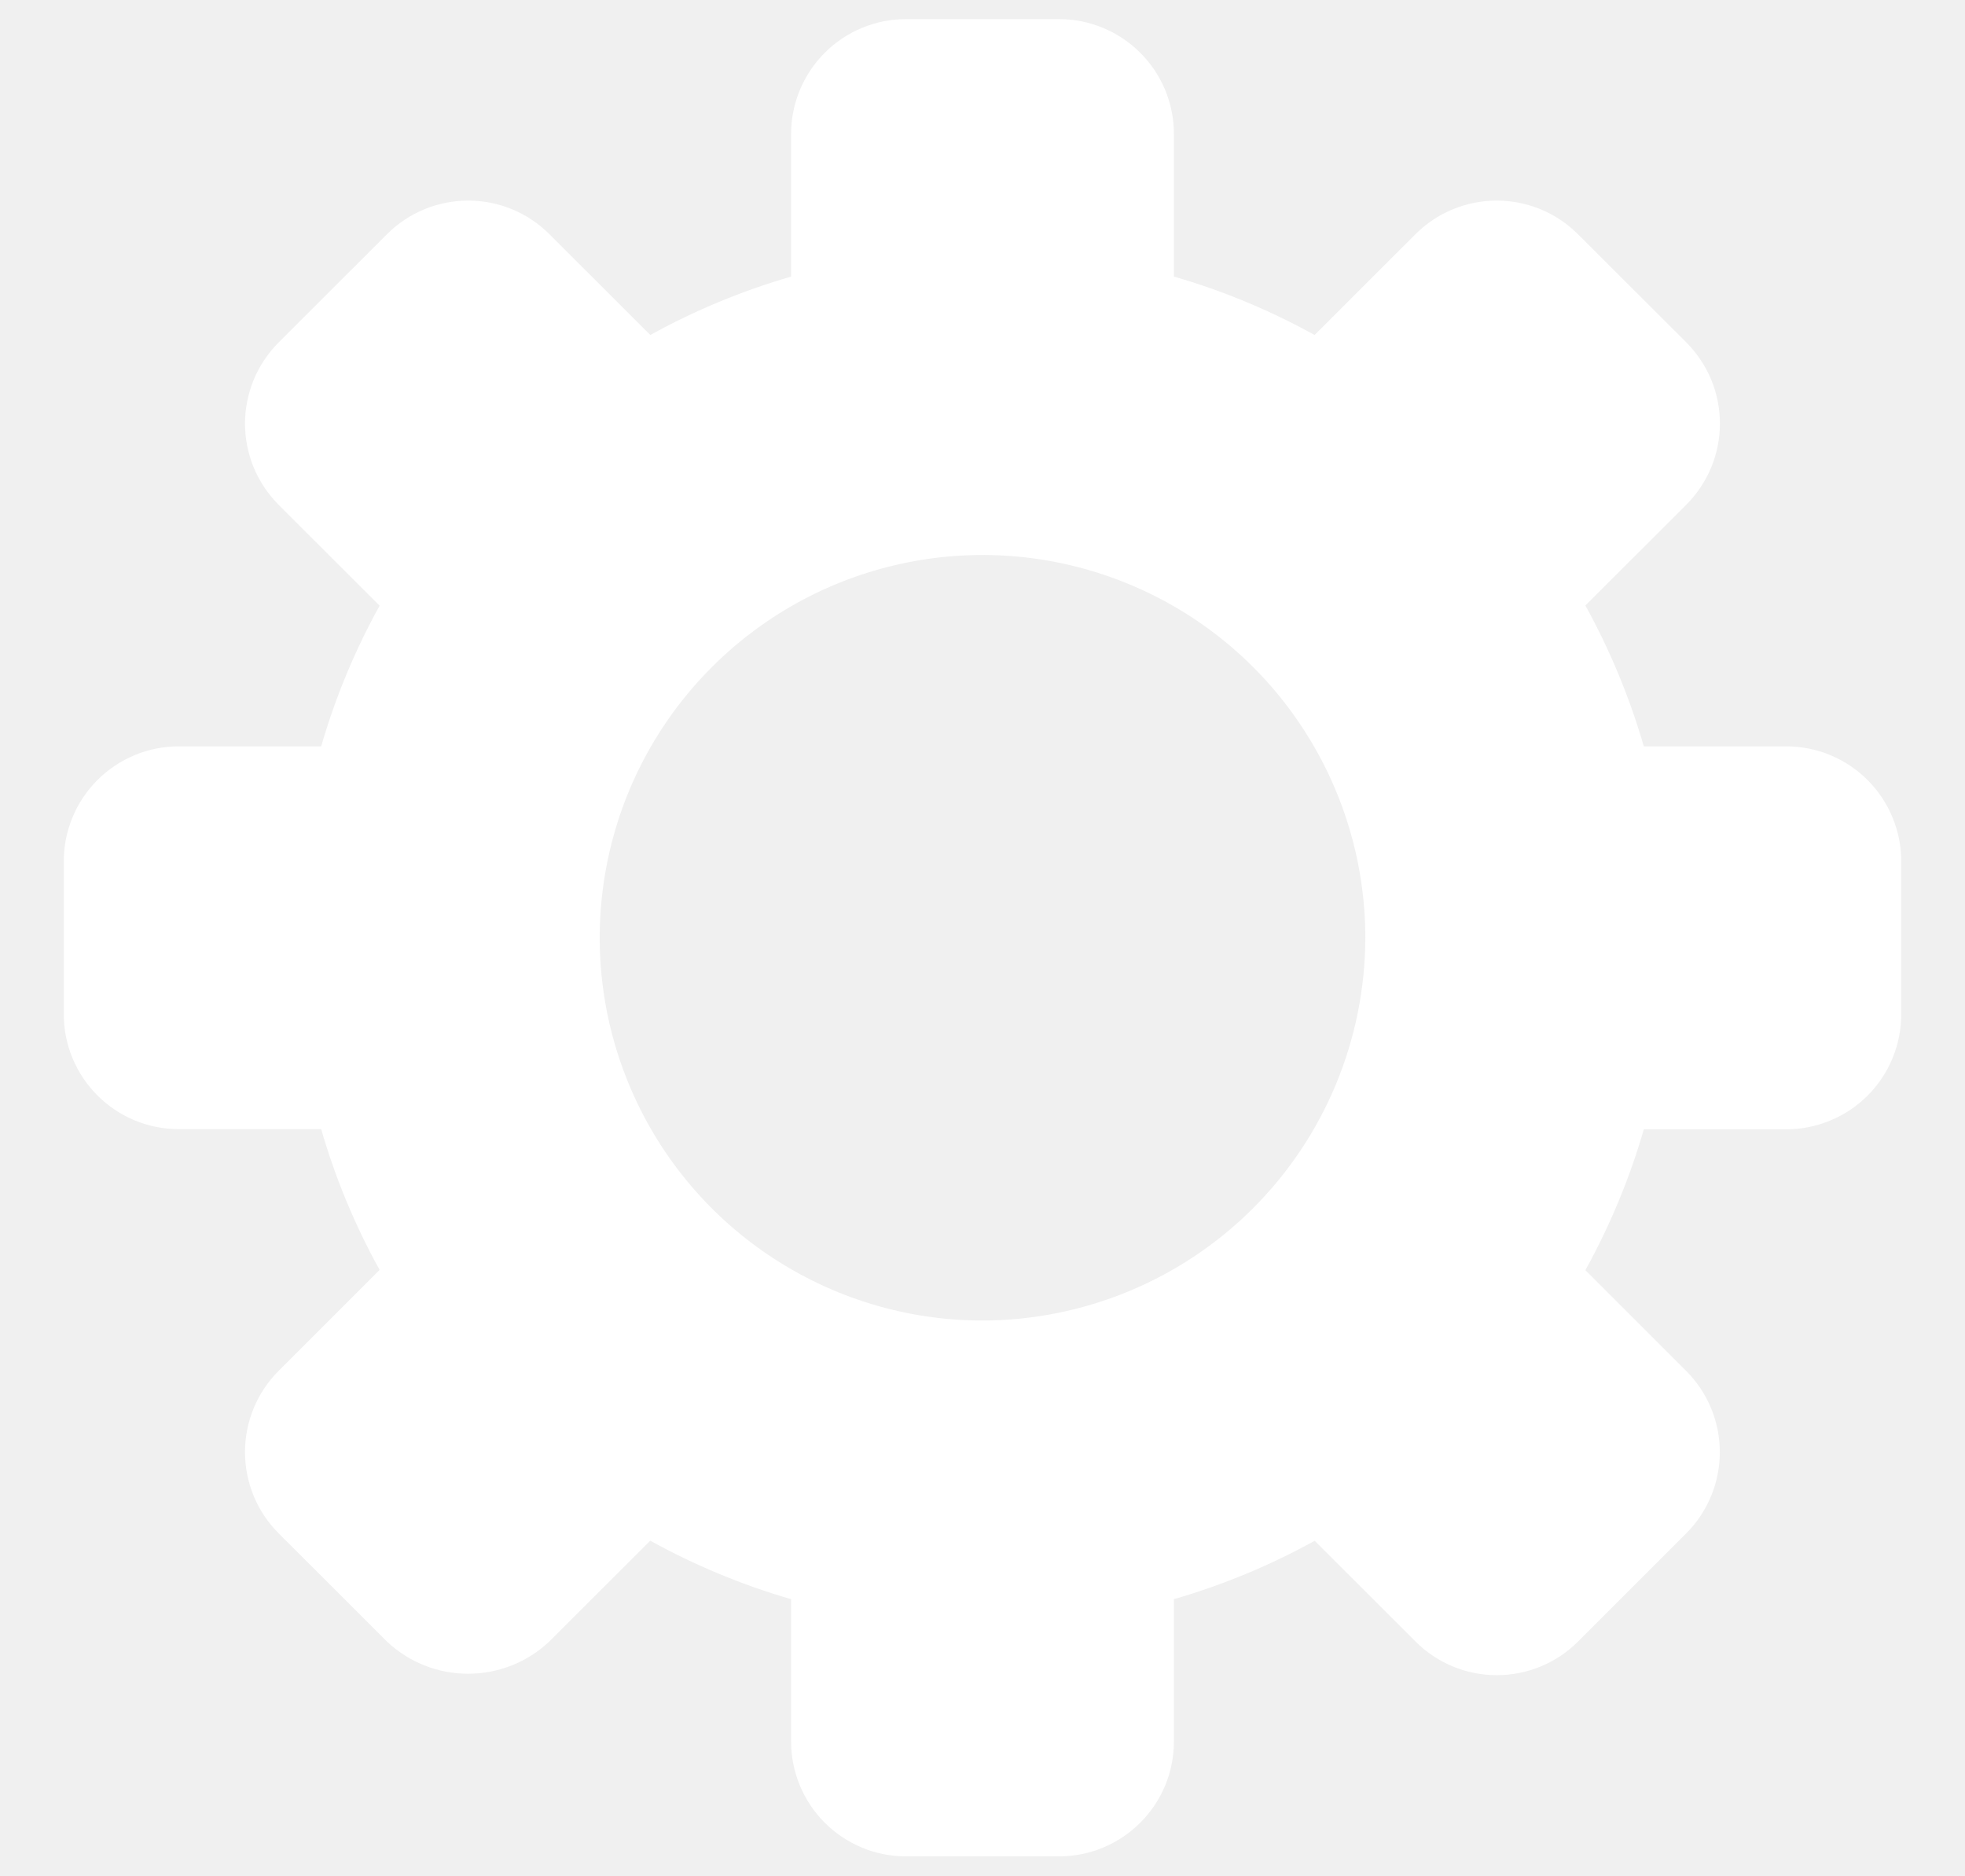
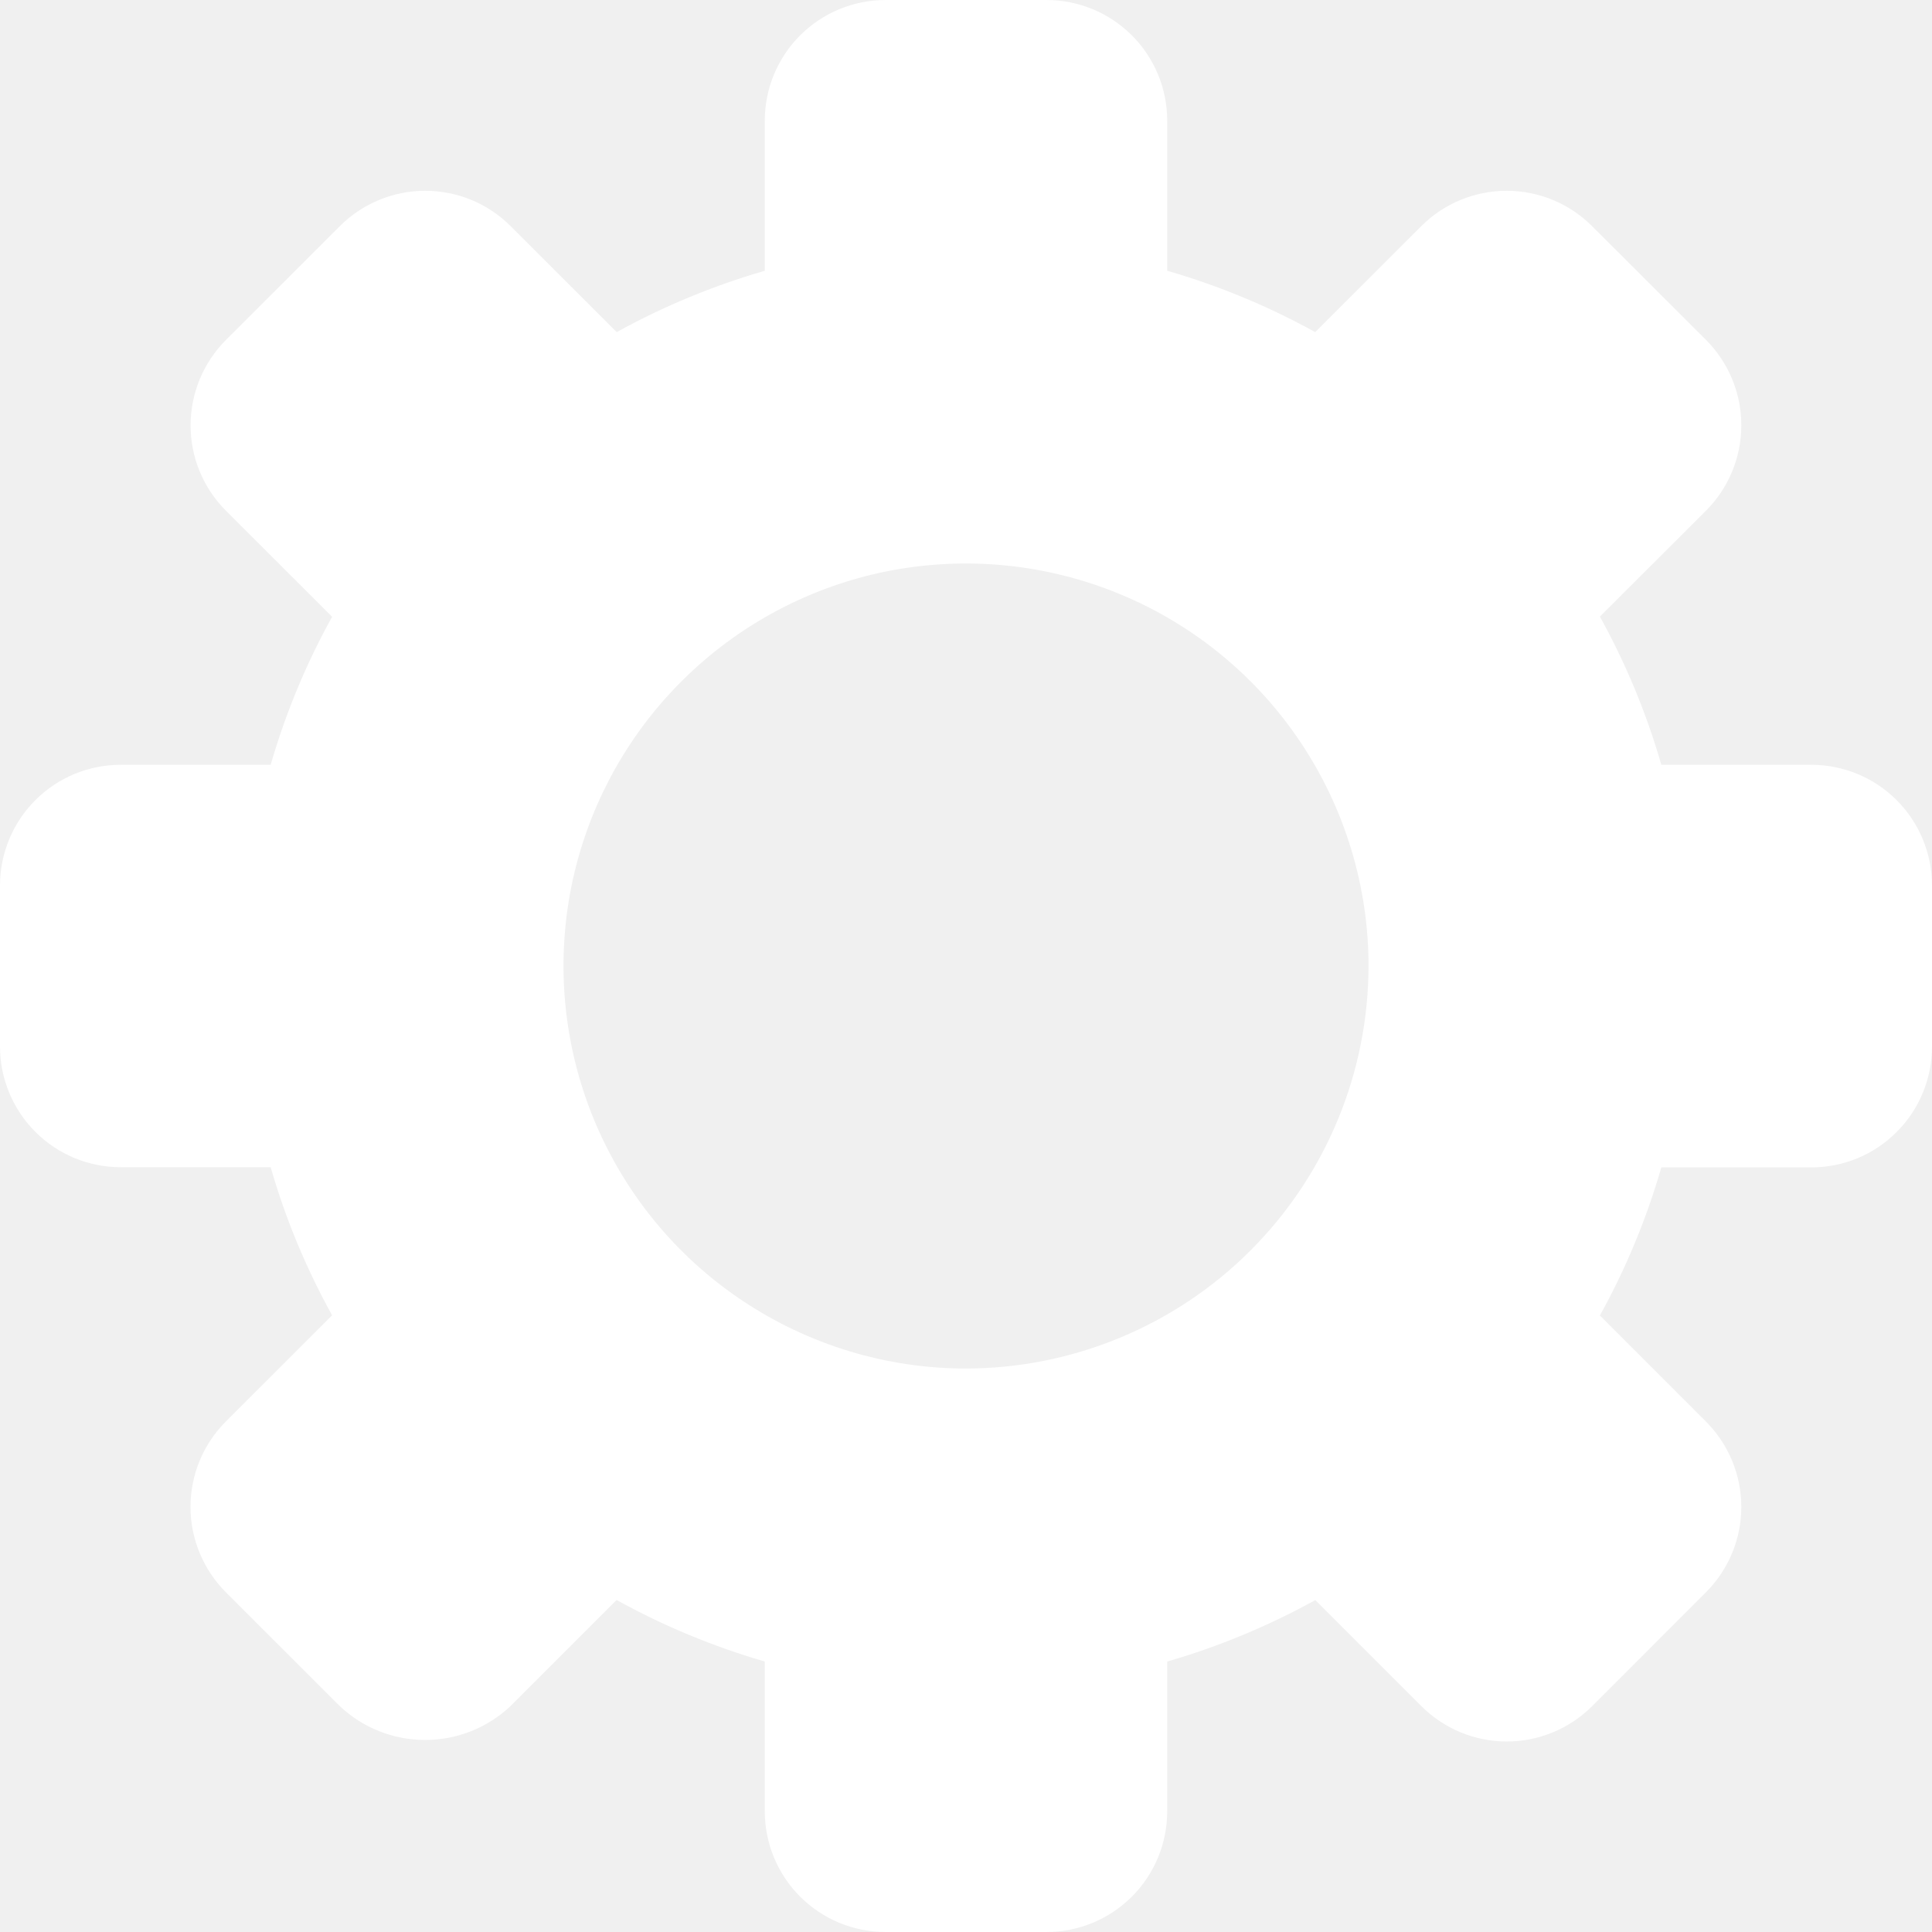
- <svg xmlns="http://www.w3.org/2000/svg" width="22" height="21" viewBox="0 0 22 21" fill="none">
-   <g clip-path="url(#clip0_136:1259)">
-     <path d="M20 8.357H18.404C18.245 7.809 18.026 7.28 17.75 6.78L18.879 5.652C18.998 5.533 19.093 5.391 19.158 5.235C19.223 5.079 19.256 4.911 19.256 4.743C19.256 4.574 19.223 4.406 19.158 4.25C19.093 4.094 18.998 3.953 18.879 3.833L17.666 2.622C17.425 2.381 17.098 2.246 16.757 2.246C16.416 2.246 16.089 2.381 15.848 2.622L14.718 3.751C14.219 3.475 13.691 3.255 13.143 3.097V1.5C13.143 1.159 13.008 0.832 12.766 0.591C12.525 0.35 12.198 0.214 11.857 0.214L10.143 0.214C9.802 0.214 9.475 0.35 9.234 0.591C8.993 0.832 8.857 1.159 8.857 1.5V3.097C8.309 3.256 7.78 3.475 7.281 3.751L6.151 2.622C5.91 2.381 5.583 2.246 5.242 2.246C4.901 2.246 4.574 2.381 4.333 2.622L3.12 3.834C3.001 3.953 2.906 4.095 2.841 4.251C2.777 4.407 2.743 4.575 2.743 4.743C2.743 4.912 2.777 5.08 2.841 5.236C2.906 5.392 3.001 5.533 3.12 5.653L4.25 6.782C3.974 7.281 3.754 7.809 3.596 8.357H2C1.659 8.357 1.332 8.493 1.091 8.734C0.85 8.975 0.714 9.302 0.714 9.643L0.714 11.357C0.714 11.698 0.85 12.025 1.091 12.266C1.332 12.507 1.659 12.643 2 12.643H3.596C3.754 13.191 3.974 13.72 4.25 14.219L3.119 15.35C2.878 15.591 2.743 15.918 2.743 16.259C2.743 16.6 2.878 16.927 3.119 17.168L4.332 18.38C4.577 18.612 4.903 18.741 5.241 18.741C5.579 18.741 5.905 18.612 6.15 18.38L7.28 17.251C7.78 17.527 8.309 17.747 8.857 17.906V19.5C8.857 19.841 8.993 20.168 9.234 20.409C9.475 20.65 9.802 20.786 10.143 20.786H11.857C12.198 20.786 12.525 20.65 12.766 20.409C13.008 20.168 13.143 19.841 13.143 19.5V17.906C13.691 17.747 14.22 17.528 14.719 17.252L15.849 18.381C16.09 18.622 16.417 18.757 16.758 18.757C17.099 18.757 17.426 18.622 17.667 18.381L18.879 17.169C19.12 16.927 19.255 16.601 19.255 16.26C19.255 15.919 19.12 15.592 18.879 15.351L17.75 14.222C18.026 13.722 18.246 13.193 18.404 12.645H20C20.169 12.645 20.336 12.611 20.492 12.546C20.649 12.482 20.79 12.387 20.91 12.267C21.029 12.148 21.124 12.006 21.188 11.85C21.253 11.694 21.286 11.526 21.286 11.357V9.643C21.286 9.302 21.15 8.975 20.909 8.734C20.668 8.493 20.341 8.357 20 8.357ZM11 14.786C10.152 14.786 9.324 14.534 8.619 14.063C7.914 13.592 7.365 12.923 7.041 12.14C6.716 11.357 6.631 10.495 6.797 9.664C6.962 8.833 7.37 8.069 7.97 7.47C8.569 6.87 9.333 6.462 10.164 6.297C10.995 6.131 11.857 6.216 12.64 6.541C13.423 6.865 14.093 7.414 14.563 8.119C15.034 8.824 15.286 9.652 15.286 10.5C15.284 11.636 14.832 12.726 14.029 13.529C13.226 14.332 12.136 14.784 11 14.786Z" fill="white" />
+ <svg xmlns="http://www.w3.org/2000/svg" width="20" height="20" viewBox="0 0 20 20" fill="none">
+   <g clip-path="url(#clip0_354_3008)">
+     <path d="M18.75 7.917H17.198C17.044 7.383 16.831 6.869 16.562 6.383L17.66 5.287C17.776 5.171 17.868 5.033 17.931 4.881C17.994 4.729 18.026 4.567 18.026 4.402C18.026 4.238 17.994 4.076 17.931 3.924C17.868 3.772 17.776 3.634 17.66 3.518L16.481 2.341C16.246 2.106 15.928 1.975 15.597 1.975C15.266 1.975 14.948 2.106 14.713 2.341L13.615 3.438C13.13 3.17 12.616 2.957 12.083 2.803V1.25C12.083 0.918 11.952 0.601 11.717 0.366C11.483 0.132 11.165 0 10.833 0L9.167 0C8.835 0 8.517 0.132 8.283 0.366C8.048 0.601 7.917 0.918 7.917 1.25V2.803C7.384 2.957 6.87 3.17 6.384 3.438L5.286 2.341C5.051 2.106 4.734 1.975 4.402 1.975C4.071 1.975 3.753 2.106 3.518 2.341L2.339 3.519C2.223 3.635 2.131 3.773 2.068 3.925C2.005 4.077 1.973 4.239 1.973 4.403C1.973 4.568 2.005 4.73 2.068 4.882C2.131 5.034 2.223 5.171 2.339 5.287L3.438 6.385C3.169 6.87 2.956 7.384 2.802 7.917H1.25C0.918 7.917 0.601 8.048 0.366 8.283C0.132 8.517 0 8.835 0 9.167L0 10.833C0 11.165 0.132 11.483 0.366 11.717C0.601 11.952 0.918 12.083 1.25 12.083H2.802C2.955 12.616 3.169 13.13 3.438 13.616L2.338 14.715C2.104 14.949 1.972 15.267 1.972 15.599C1.972 15.93 2.104 16.248 2.338 16.483L3.517 17.661C3.756 17.887 4.072 18.012 4.401 18.012C4.73 18.012 5.046 17.887 5.285 17.661L6.383 16.563C6.869 16.832 7.384 17.045 7.917 17.2V18.75C7.917 19.081 8.048 19.399 8.283 19.634C8.517 19.868 8.835 20 9.167 20H10.833C11.165 20 11.483 19.868 11.717 19.634C11.952 19.399 12.083 19.081 12.083 18.75V17.2C12.616 17.046 13.13 16.832 13.616 16.564L14.714 17.662C14.949 17.896 15.267 18.028 15.598 18.028C15.929 18.028 16.247 17.896 16.482 17.662L17.66 16.483C17.894 16.249 18.026 15.931 18.026 15.6C18.026 15.268 17.894 14.95 17.66 14.716L16.562 13.618C16.831 13.133 17.044 12.618 17.198 12.085H18.75C18.914 12.085 19.077 12.053 19.229 11.99C19.381 11.927 19.518 11.835 19.634 11.718C19.751 11.602 19.843 11.464 19.905 11.312C19.968 11.16 20 10.998 20 10.833V9.167C20 8.835 19.868 8.517 19.634 8.283C19.399 8.048 19.081 7.917 18.75 7.917ZM10 14.167C9.176 14.167 8.37 13.922 7.685 13.464C7 13.007 6.466 12.356 6.151 11.595C5.835 10.833 5.753 9.995 5.913 9.187C6.074 8.379 6.471 7.636 7.054 7.054C7.636 6.471 8.379 6.074 9.187 5.913C9.995 5.753 10.833 5.835 11.595 6.151C12.356 6.466 13.007 7 13.464 7.685C13.922 8.37 14.167 9.176 14.167 10C14.165 11.105 13.726 12.164 12.945 12.945C12.164 13.726 11.105 14.165 10 14.167V14.167Z" fill="white" />
  </g>
  <defs>
-     <clipPath id="clip0_136:1259">
-       <rect width="20.571" height="20.571" fill="white" transform="translate(0.714355 0.214294)" />
+     <clipPath id="clip0_354_3008">
+       <rect width="20" height="20" fill="white" />
    </clipPath>
  </defs>
</svg>
